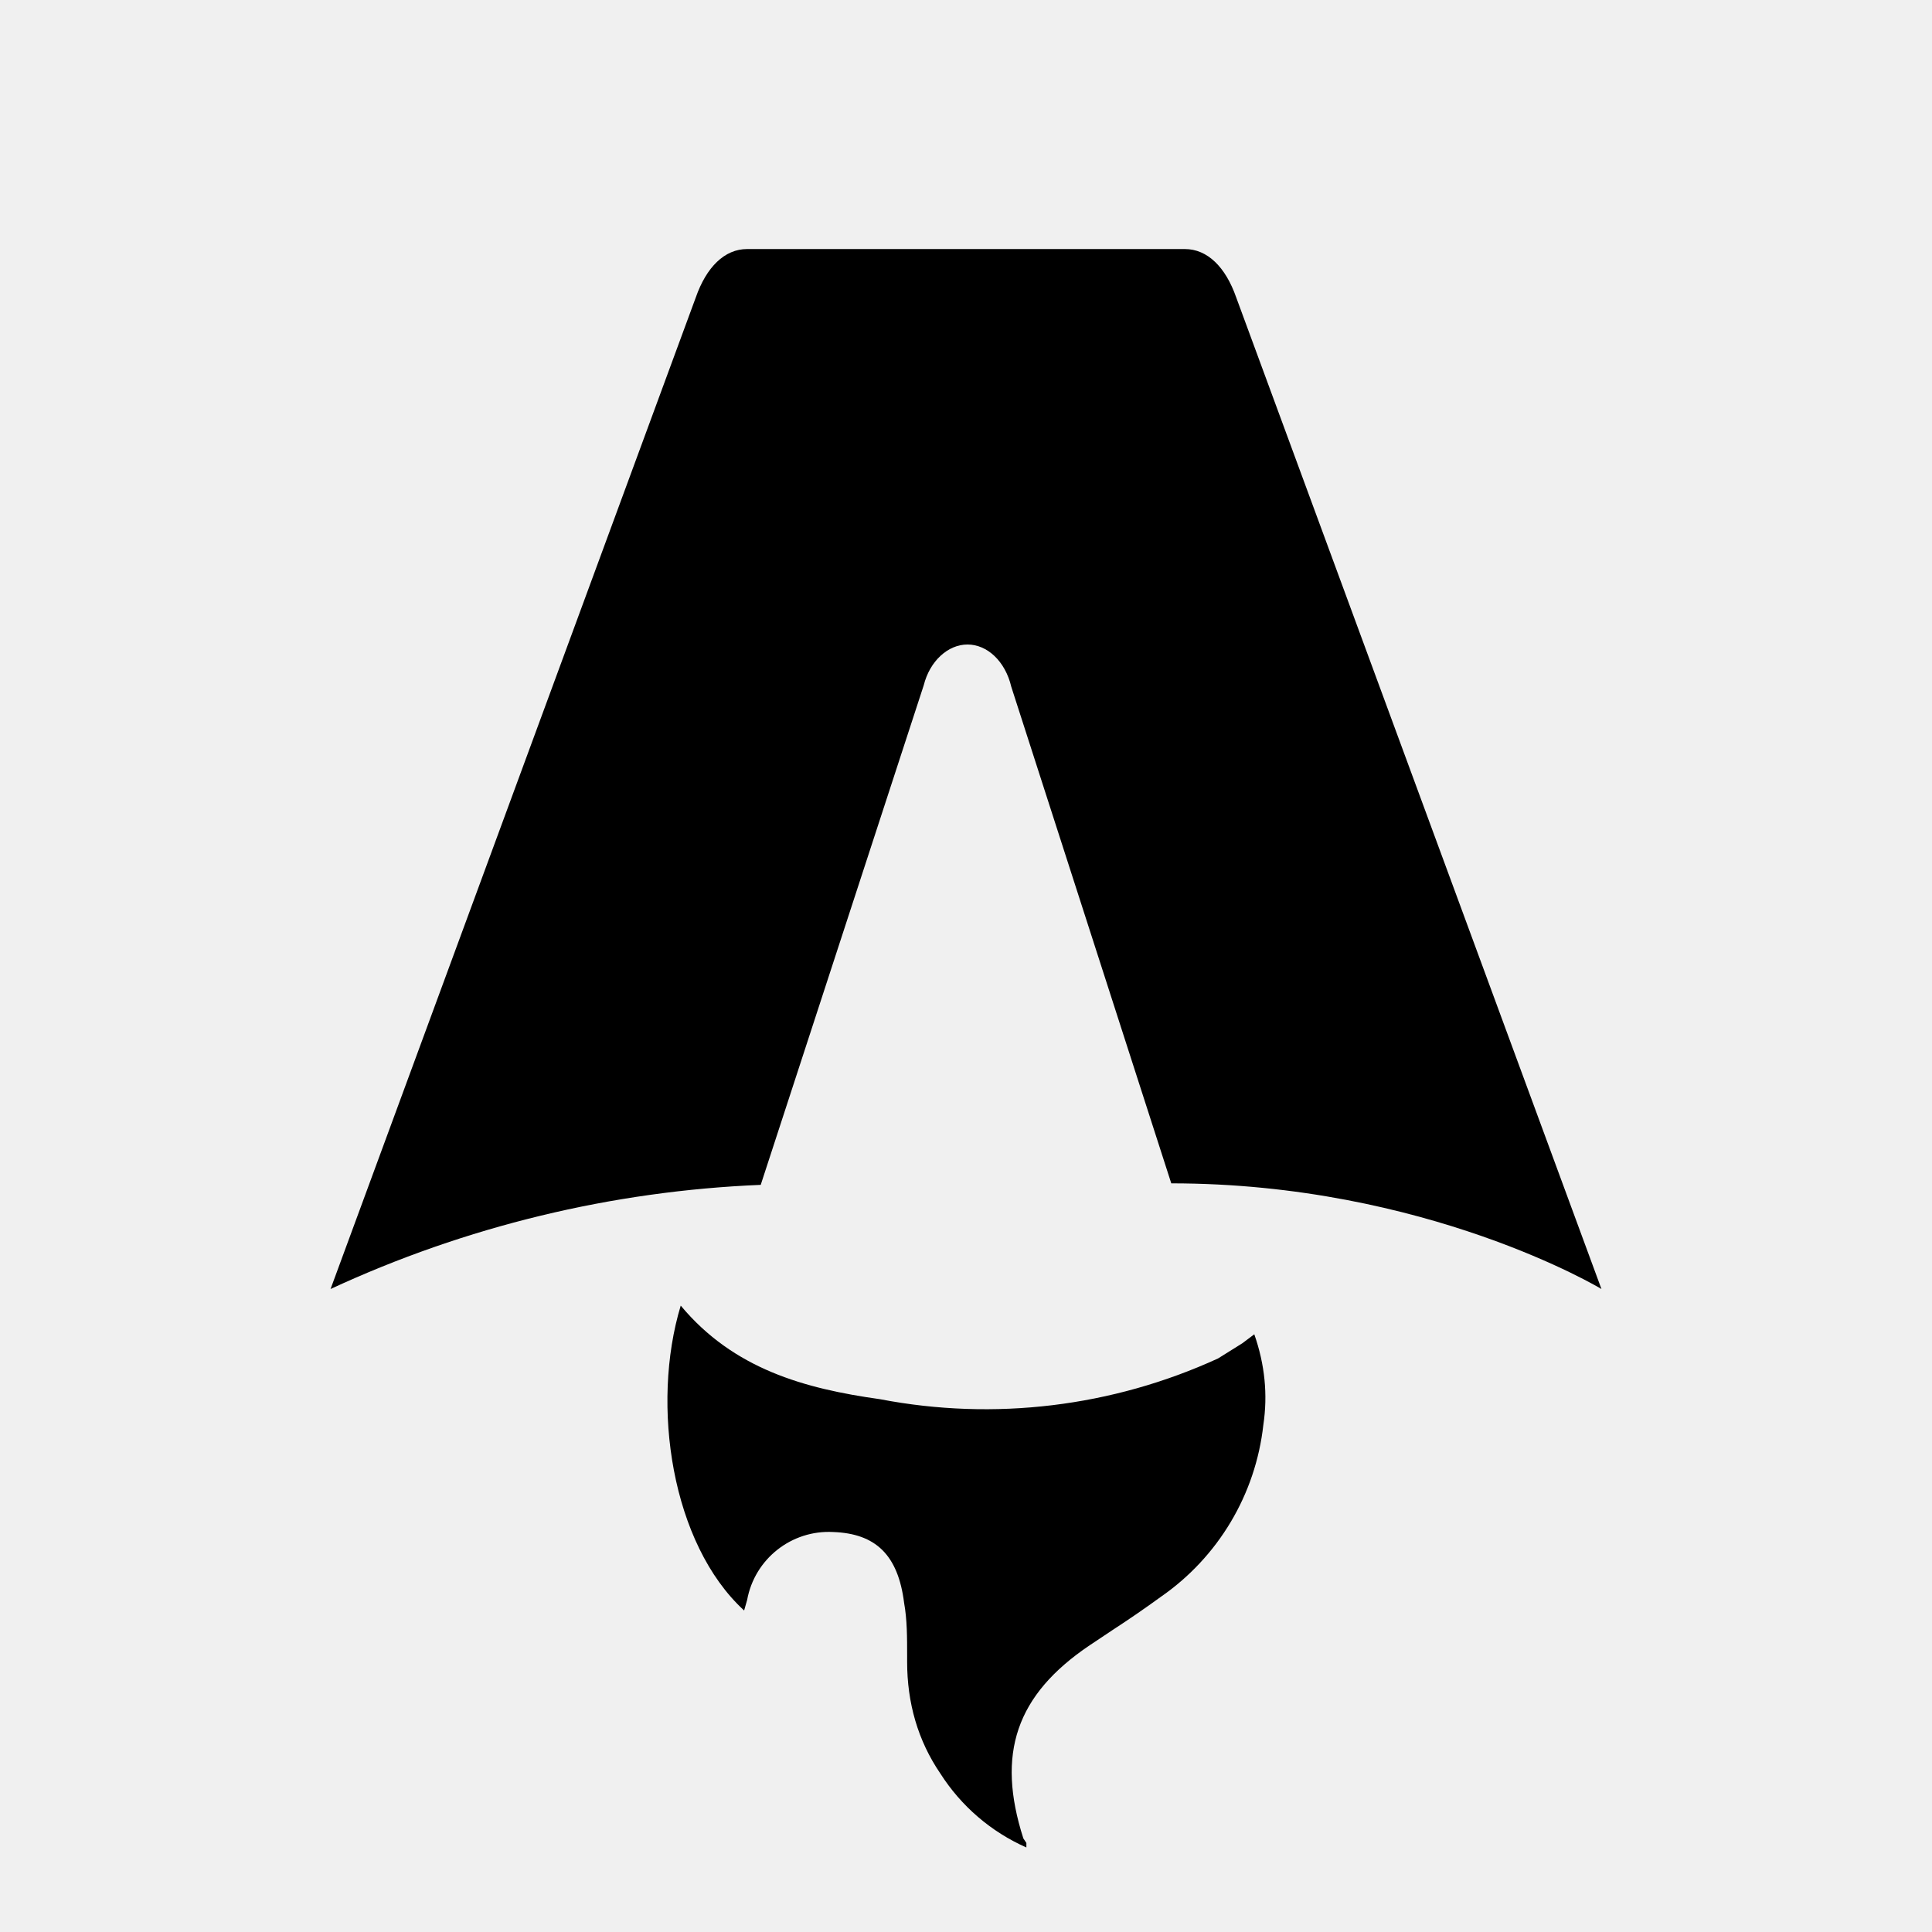
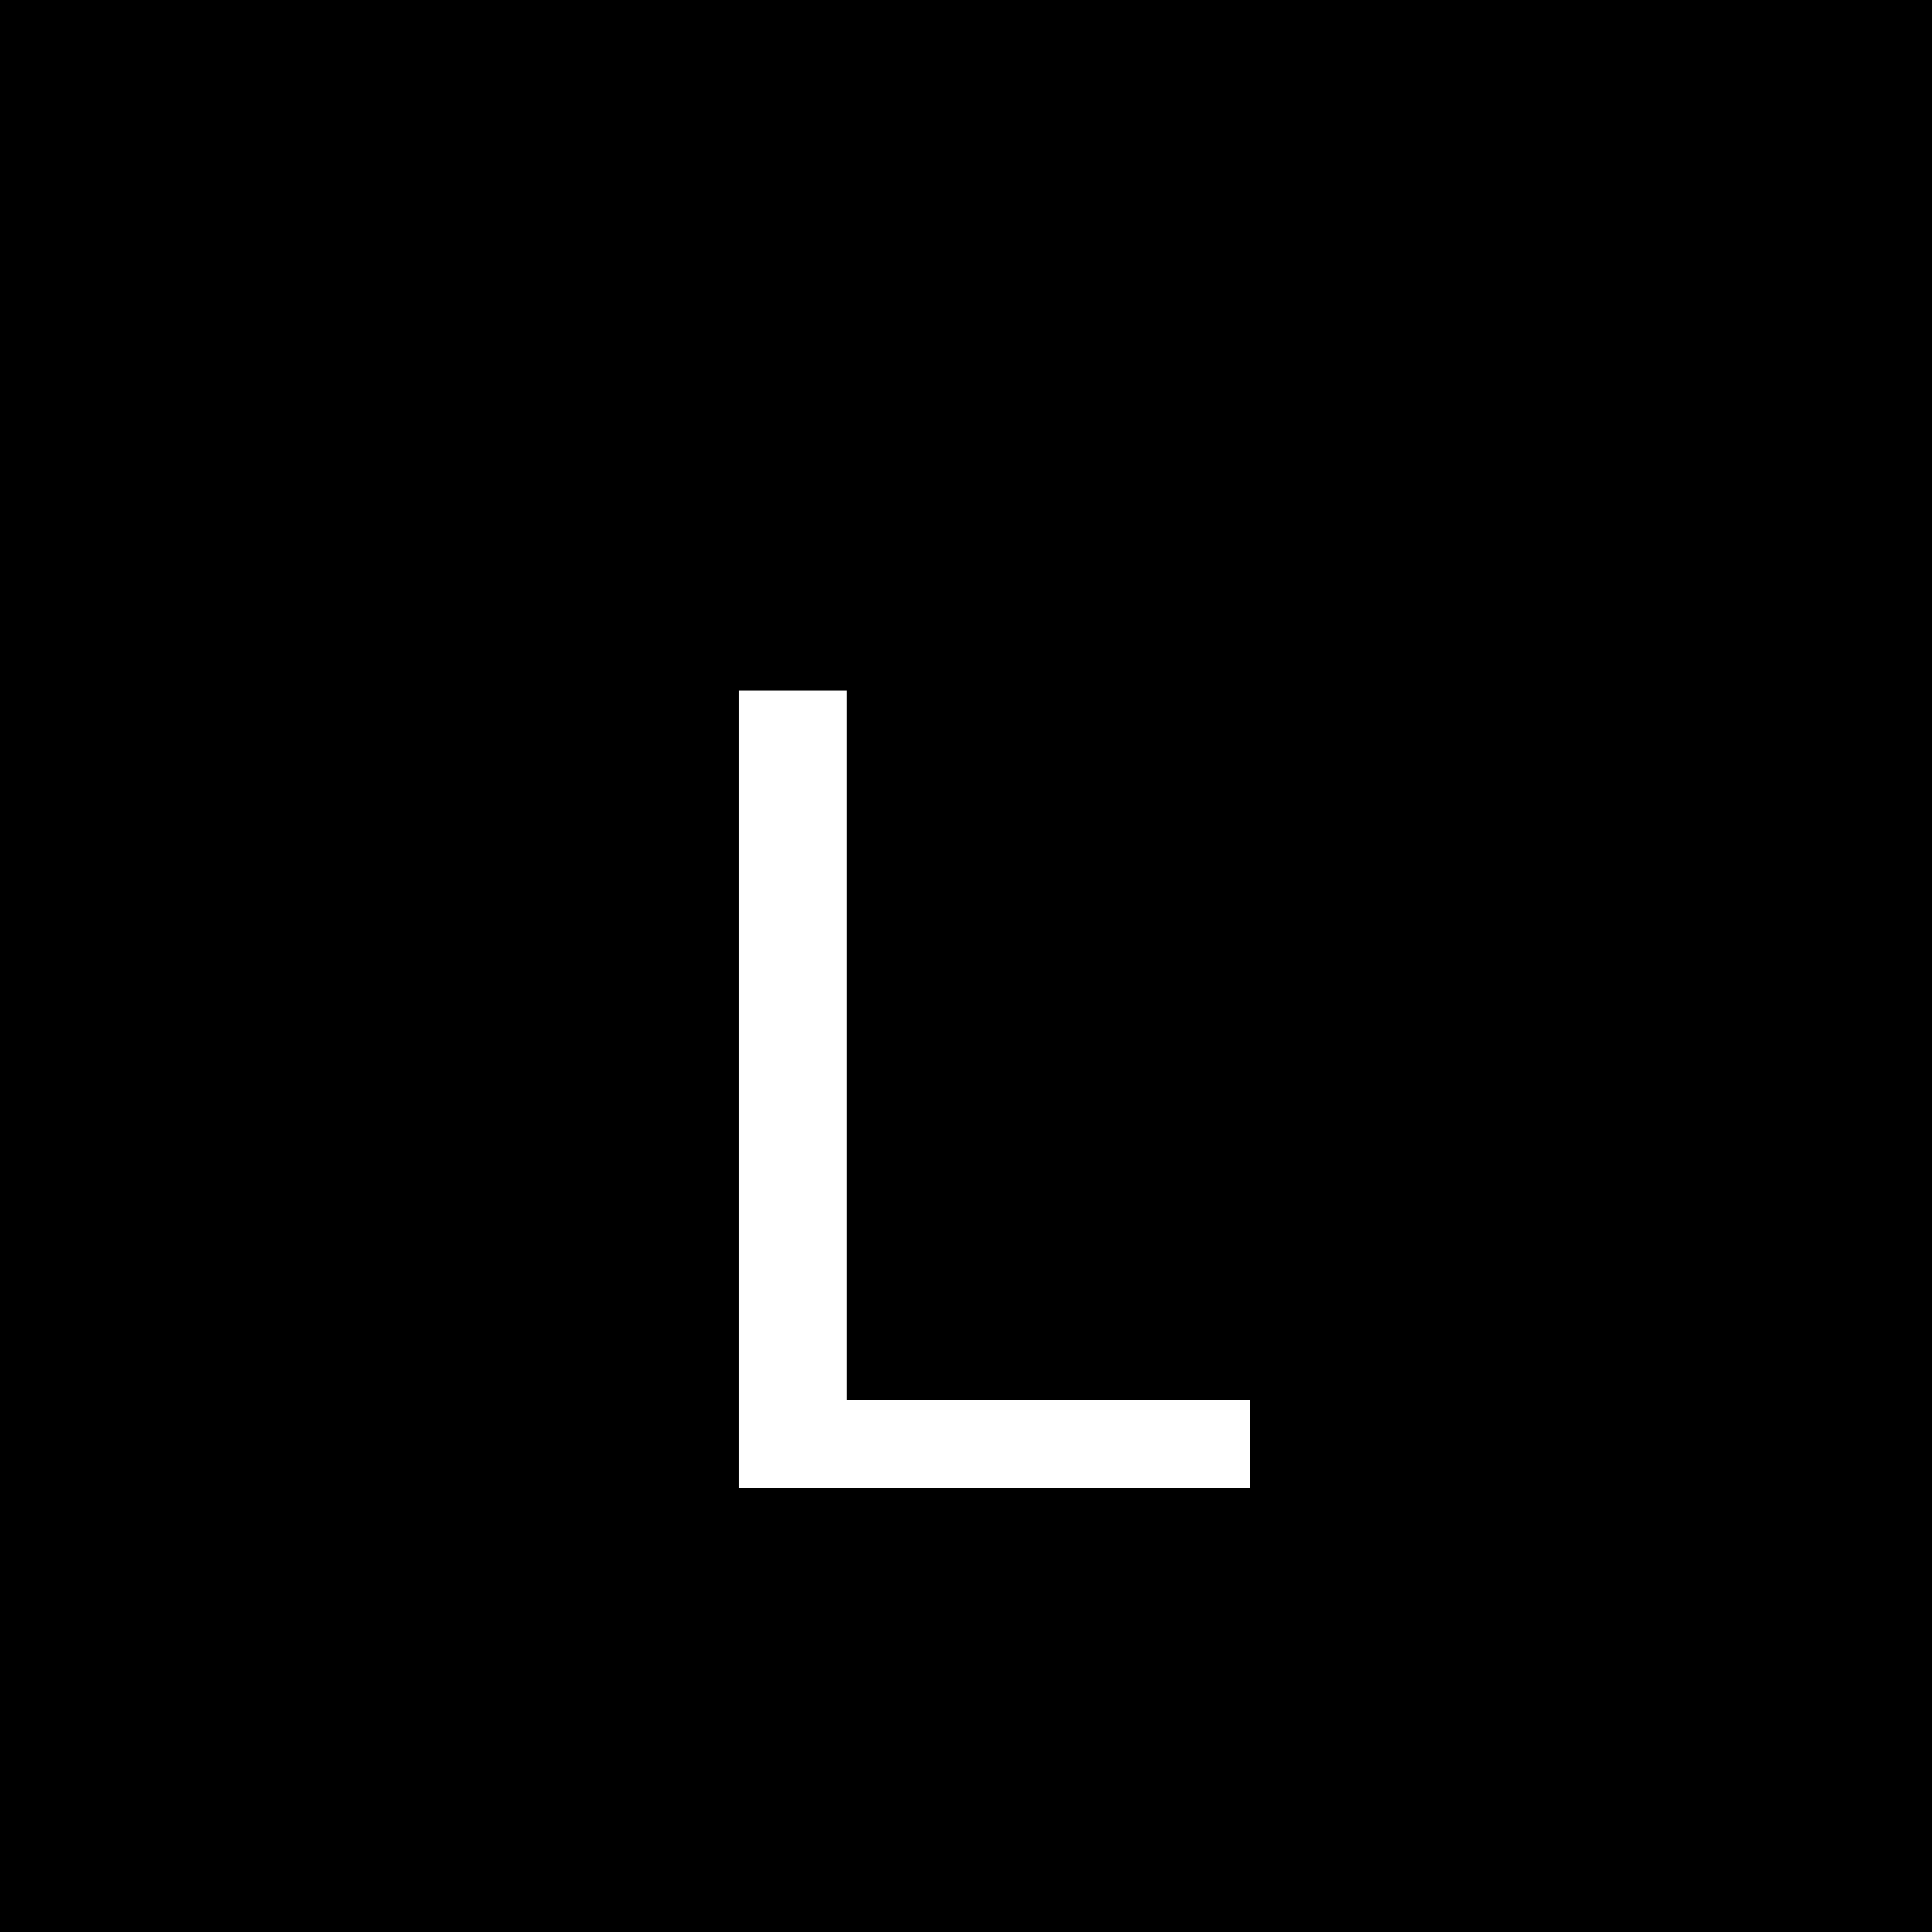
- <svg xmlns="http://www.w3.org/2000/svg" fill="none" viewBox="0 0 128 128">
-   <path d="M50.4 78.5a75.1 75.1 0 0 0-28.5 6.9l24.2-65.7c.7-2 1.9-3.2 3.4-3.2h29c1.5 0 2.7 1.2 3.4 3.2l24.2 65.7s-11.6-7-28.5-7L67 45.5c-.4-1.7-1.6-2.8-2.9-2.8-1.3 0-2.5 1.1-2.9 2.7L50.4 78.5Zm-1.1 28.2Zm-4.2-20.2c-2 6.6-.6 15.8 4.2 20.2a17.5 17.5 0 0 1 .2-.7 5.5 5.5 0 0 1 5.7-4.5c2.8.1 4.3 1.5 4.7 4.7.2 1.1.2 2.3.2 3.5v.4c0 2.7.7 5.2 2.2 7.4a13 13 0 0 0 5.7 4.9v-.3l-.2-.3c-1.8-5.6-.5-9.5 4.4-12.8l1.5-1a73 73 0 0 0 3.2-2.2 16 16 0 0 0 6.8-11.4c.3-2 .1-4-.6-6l-.8.6-1.6 1a37 37 0 0 1-22.4 2.7c-5-.7-9.7-2-13.2-6.2Z" />
-   <style>
-         path { fill: #000; }
-         @media (prefers-color-scheme: dark) {
-             path { fill: #FFF; }
-         }
-     </style>
+ <svg xmlns="http://www.w3.org/2000/svg" viewBox="0 0 100 100" width="100" height="100">
+   <rect width="100" height="100" fill="black" />
+   <text x="50%" y="60%" font-size="60" fill="white" font-family="Arial, sans-serif" text-anchor="middle" dominant-baseline="middle">L</text>
</svg>
